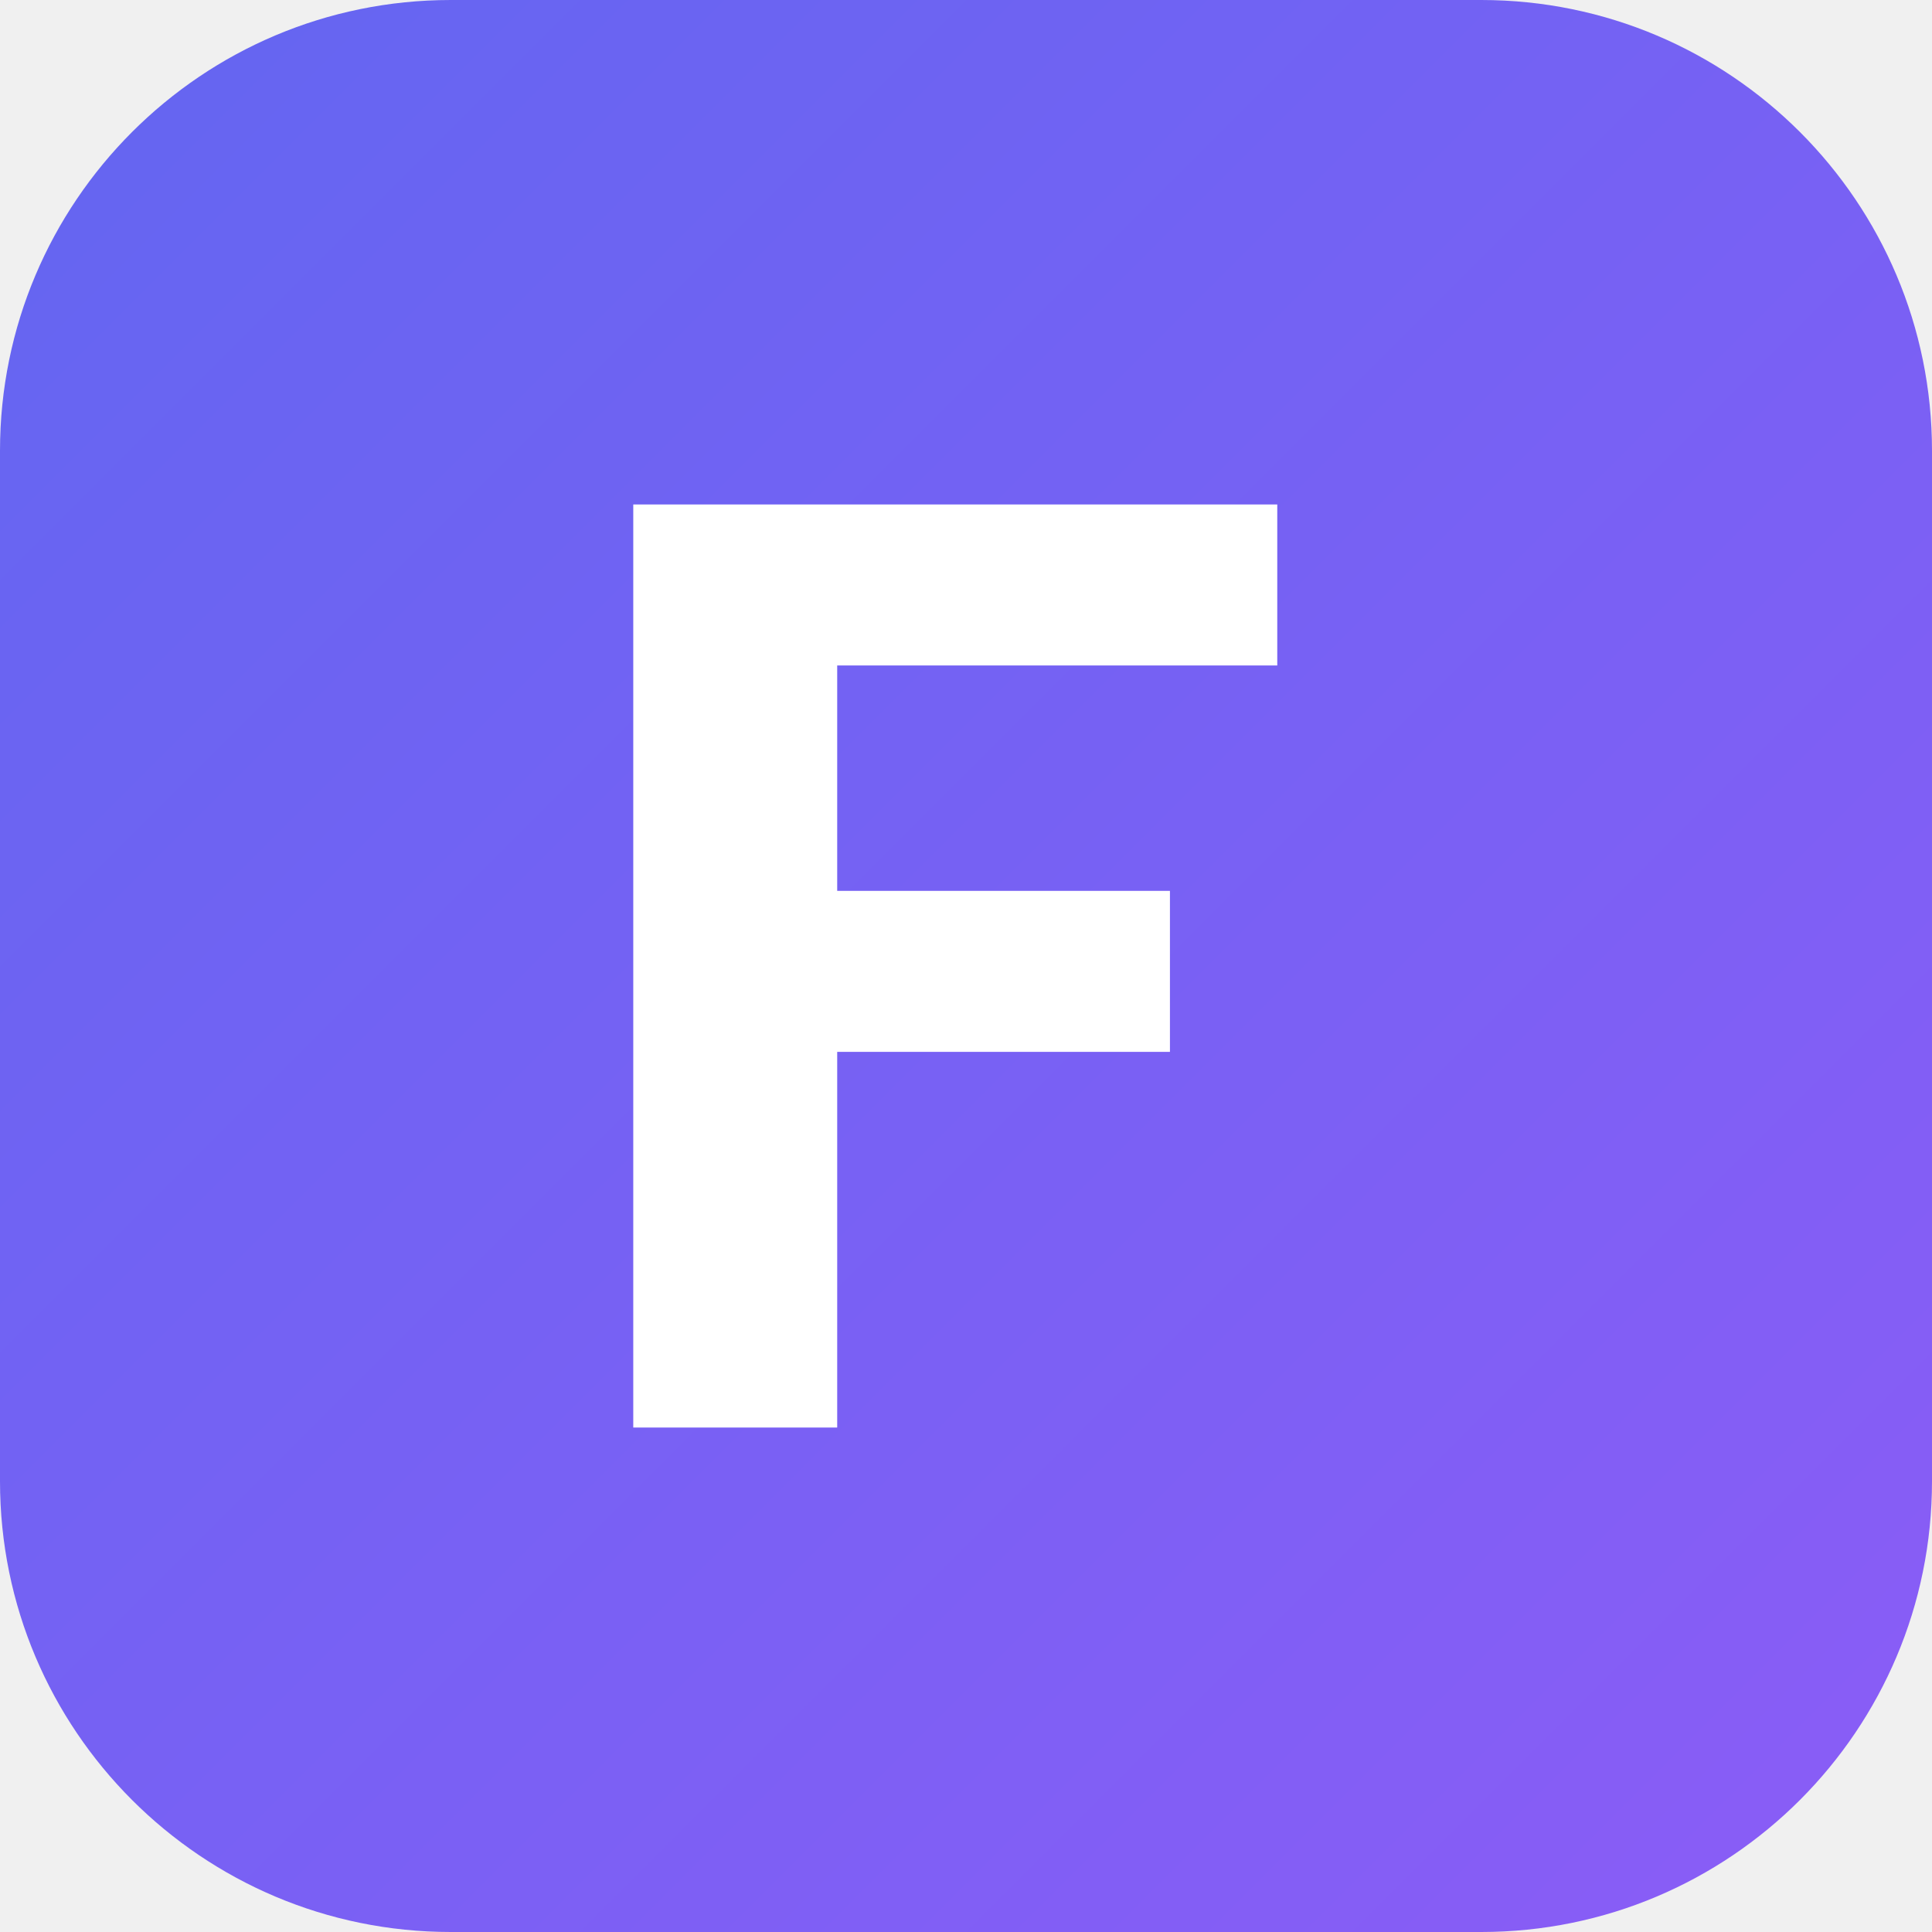
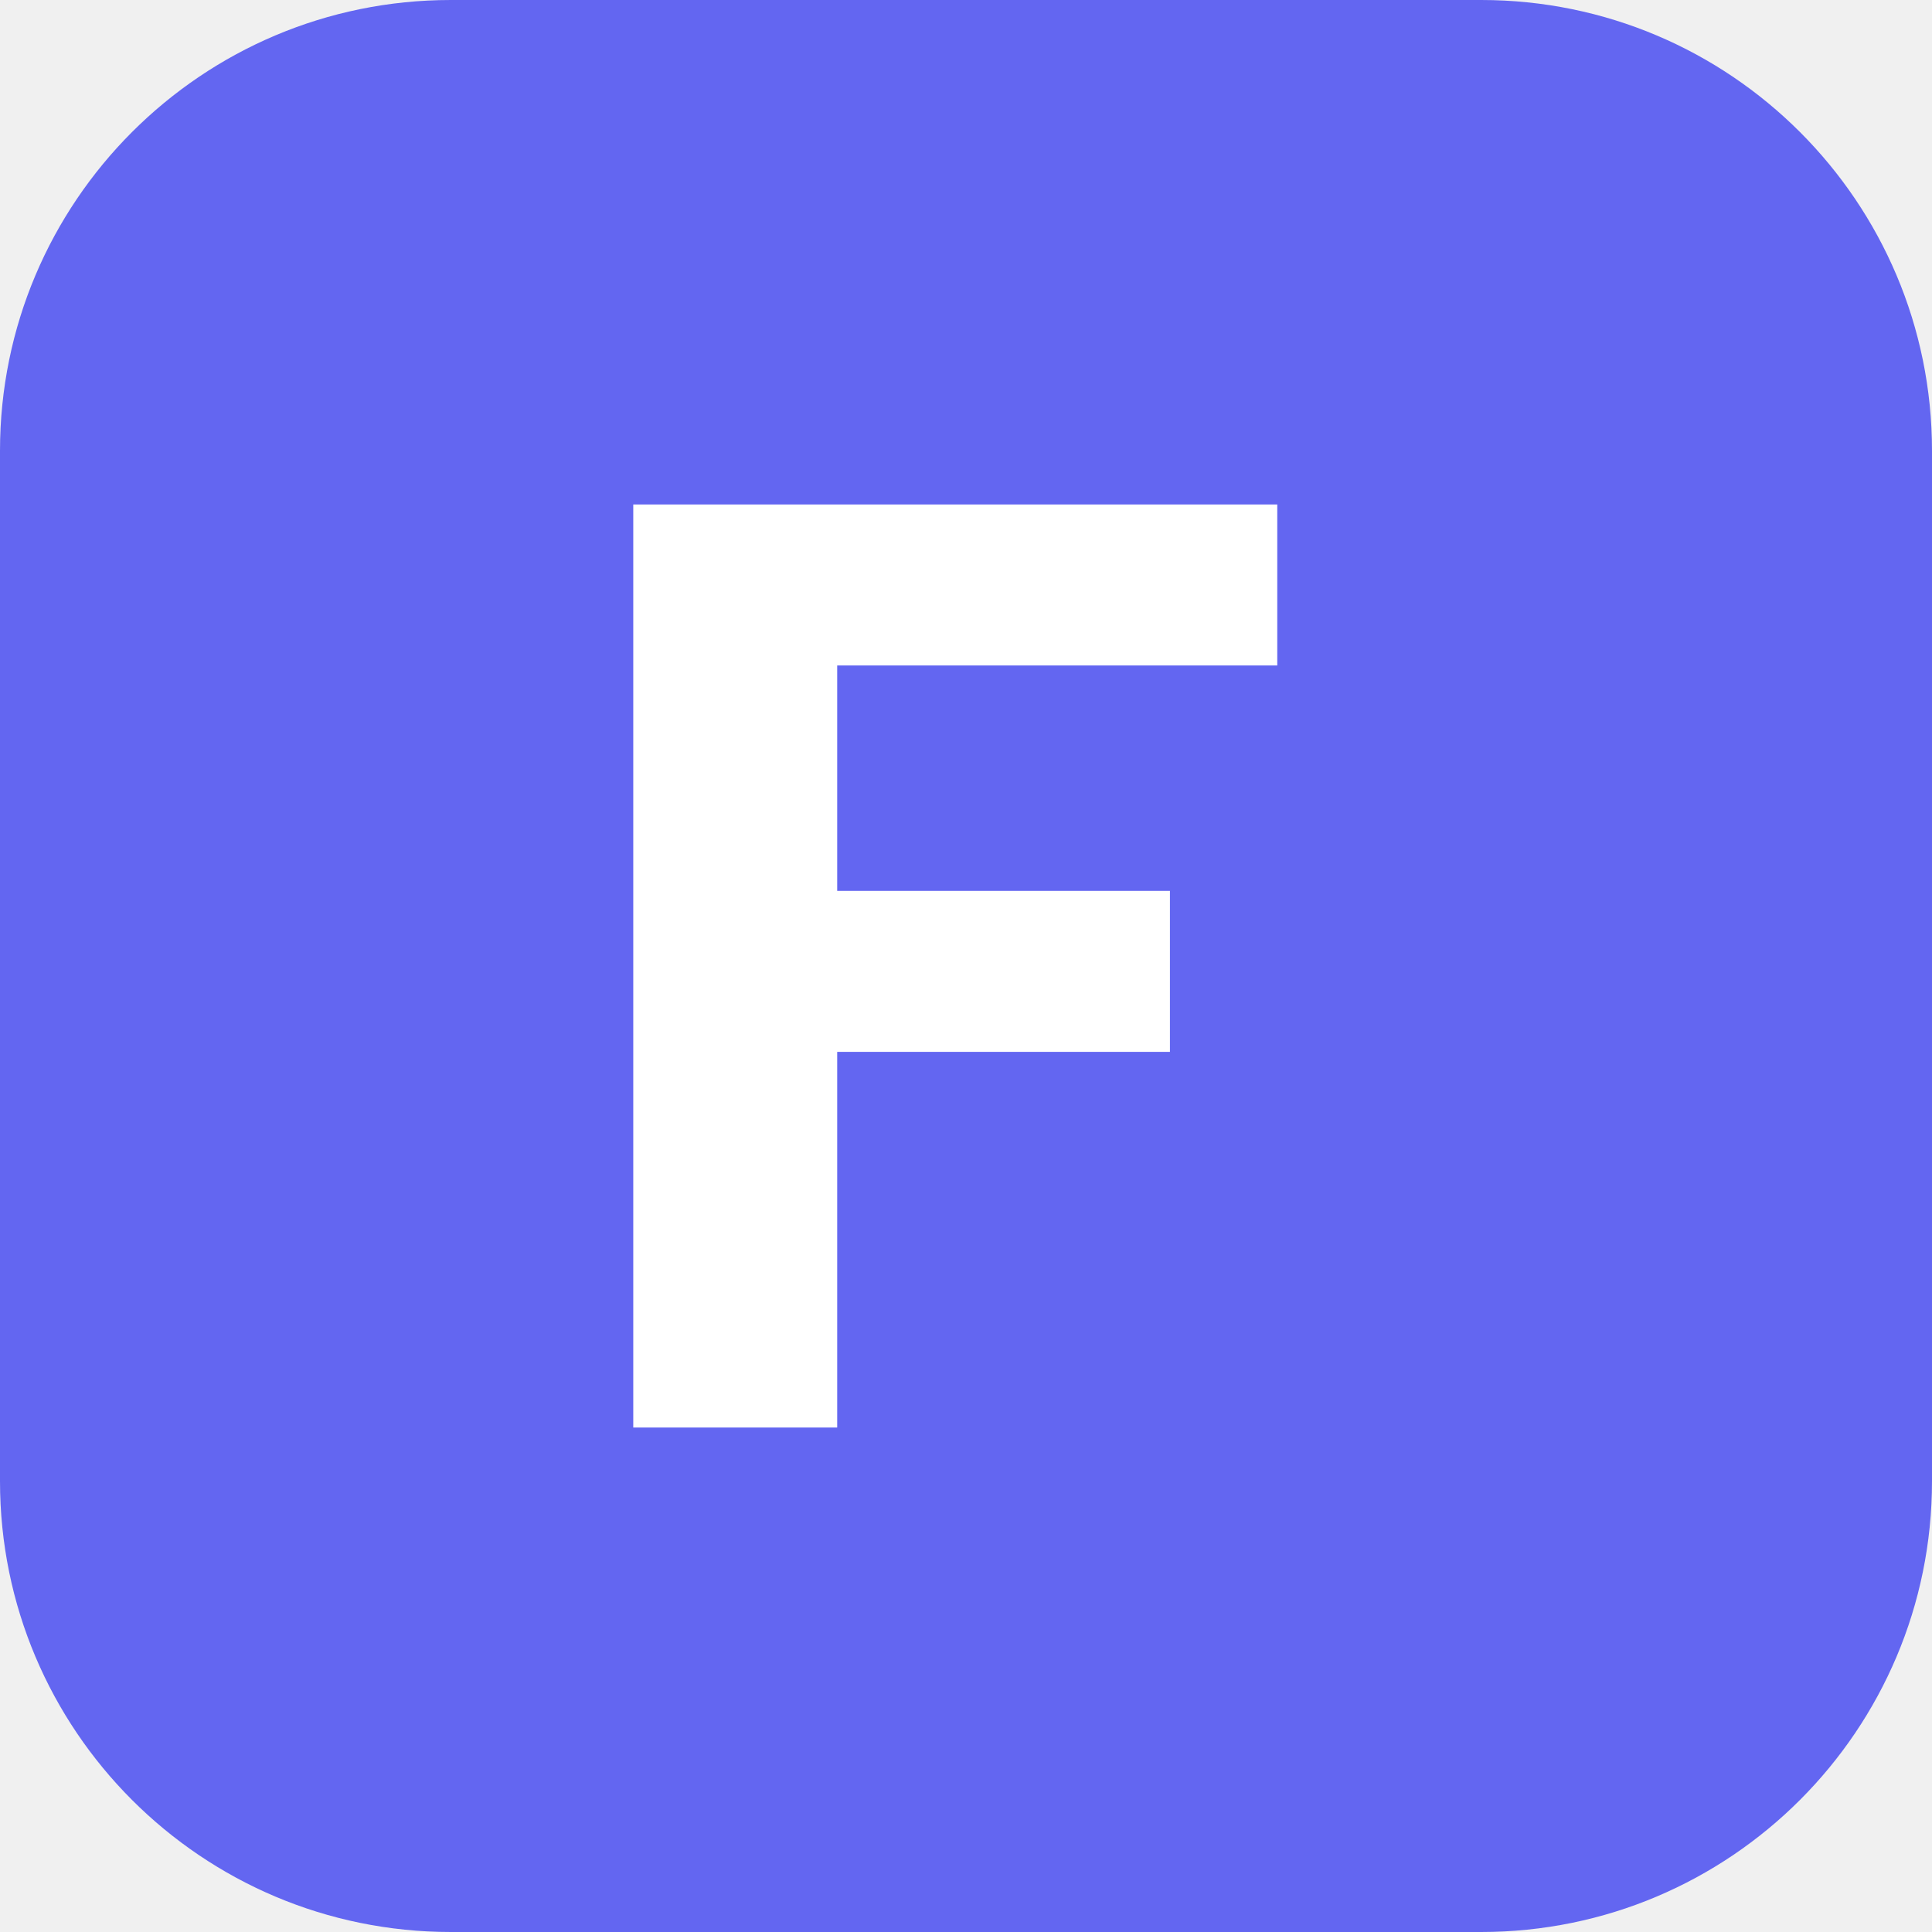
<svg xmlns="http://www.w3.org/2000/svg" width="180" height="180" viewBox="0 0 180 180" fill="none">
-   <defs>
-     <linearGradient id="bg" x1="0" y1="0" x2="180" y2="180" gradientUnits="userSpaceOnUse">
-       <stop stop-color="#6366F1" />
-       <stop offset="1" stop-color="#8B5CF6" />
-     </linearGradient>
-   </defs>
-   <rect width="180" height="180" rx="42" fill="url(#bg)" />
+   <rect width="180" height="180" rx="42" fill="#6366F1" />
  <path d="M59 47H119V62H78V83H109V98H78V133H59V47Z" fill="white" />
</svg>
